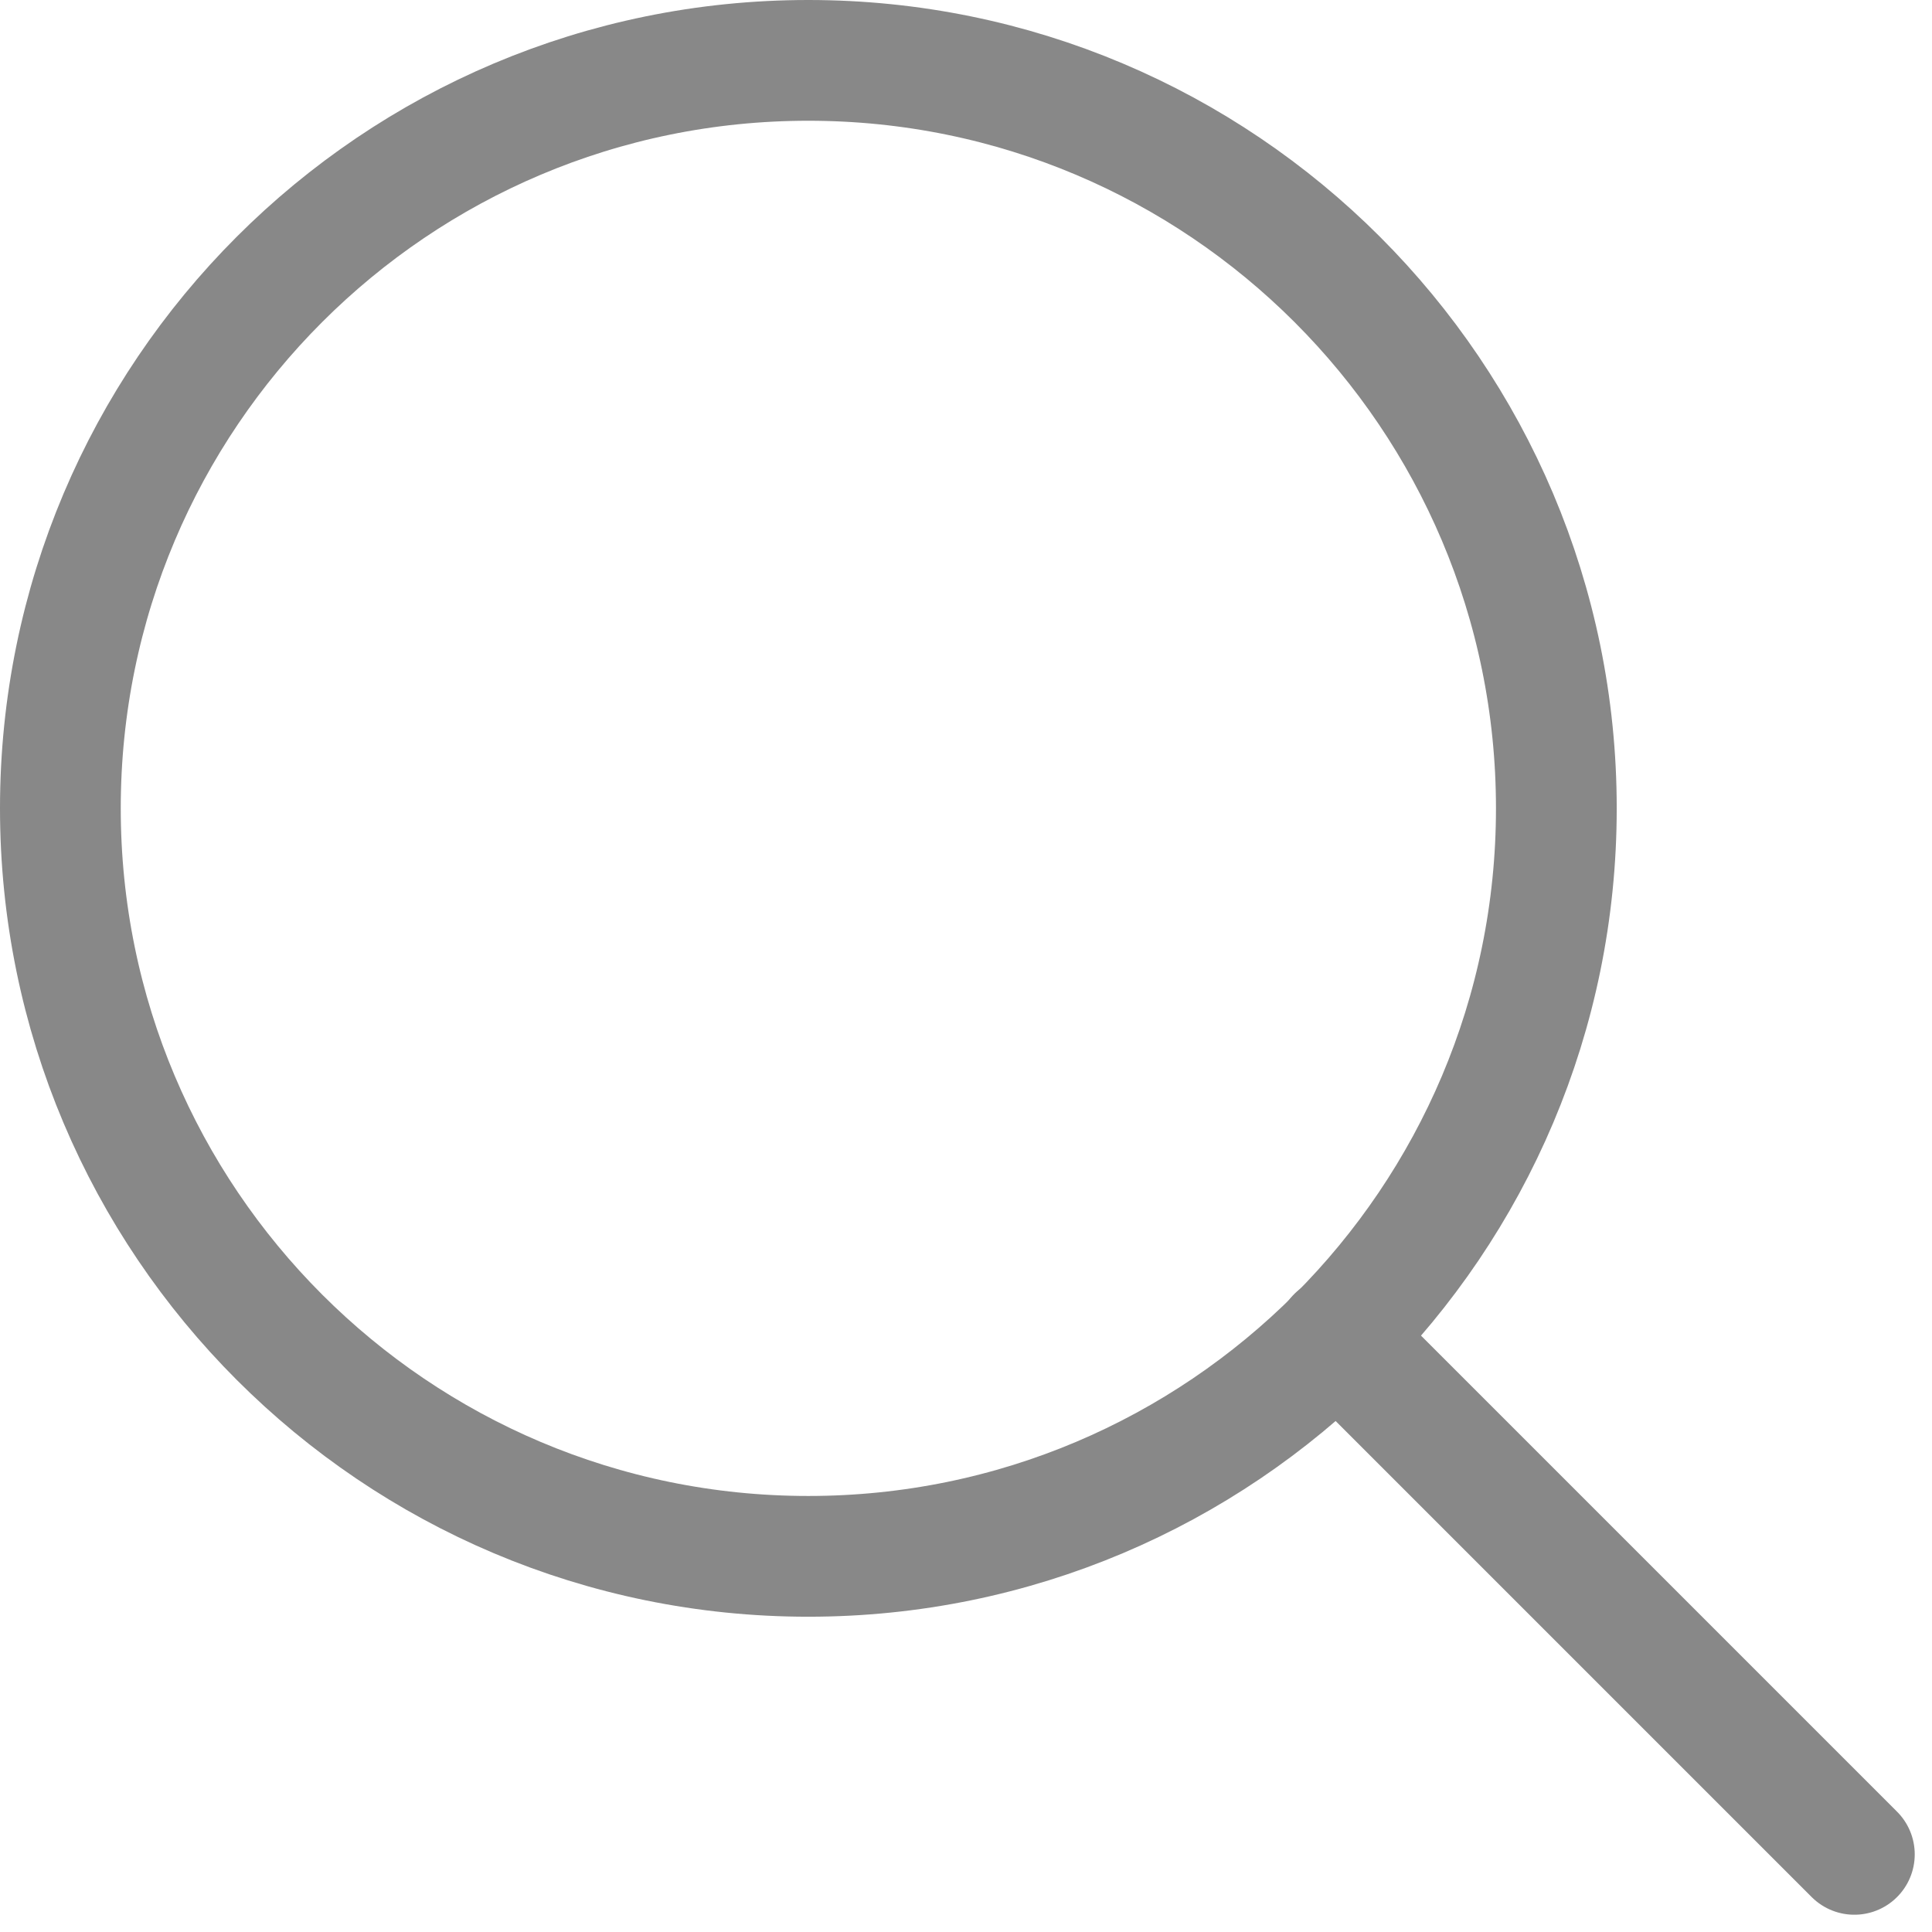
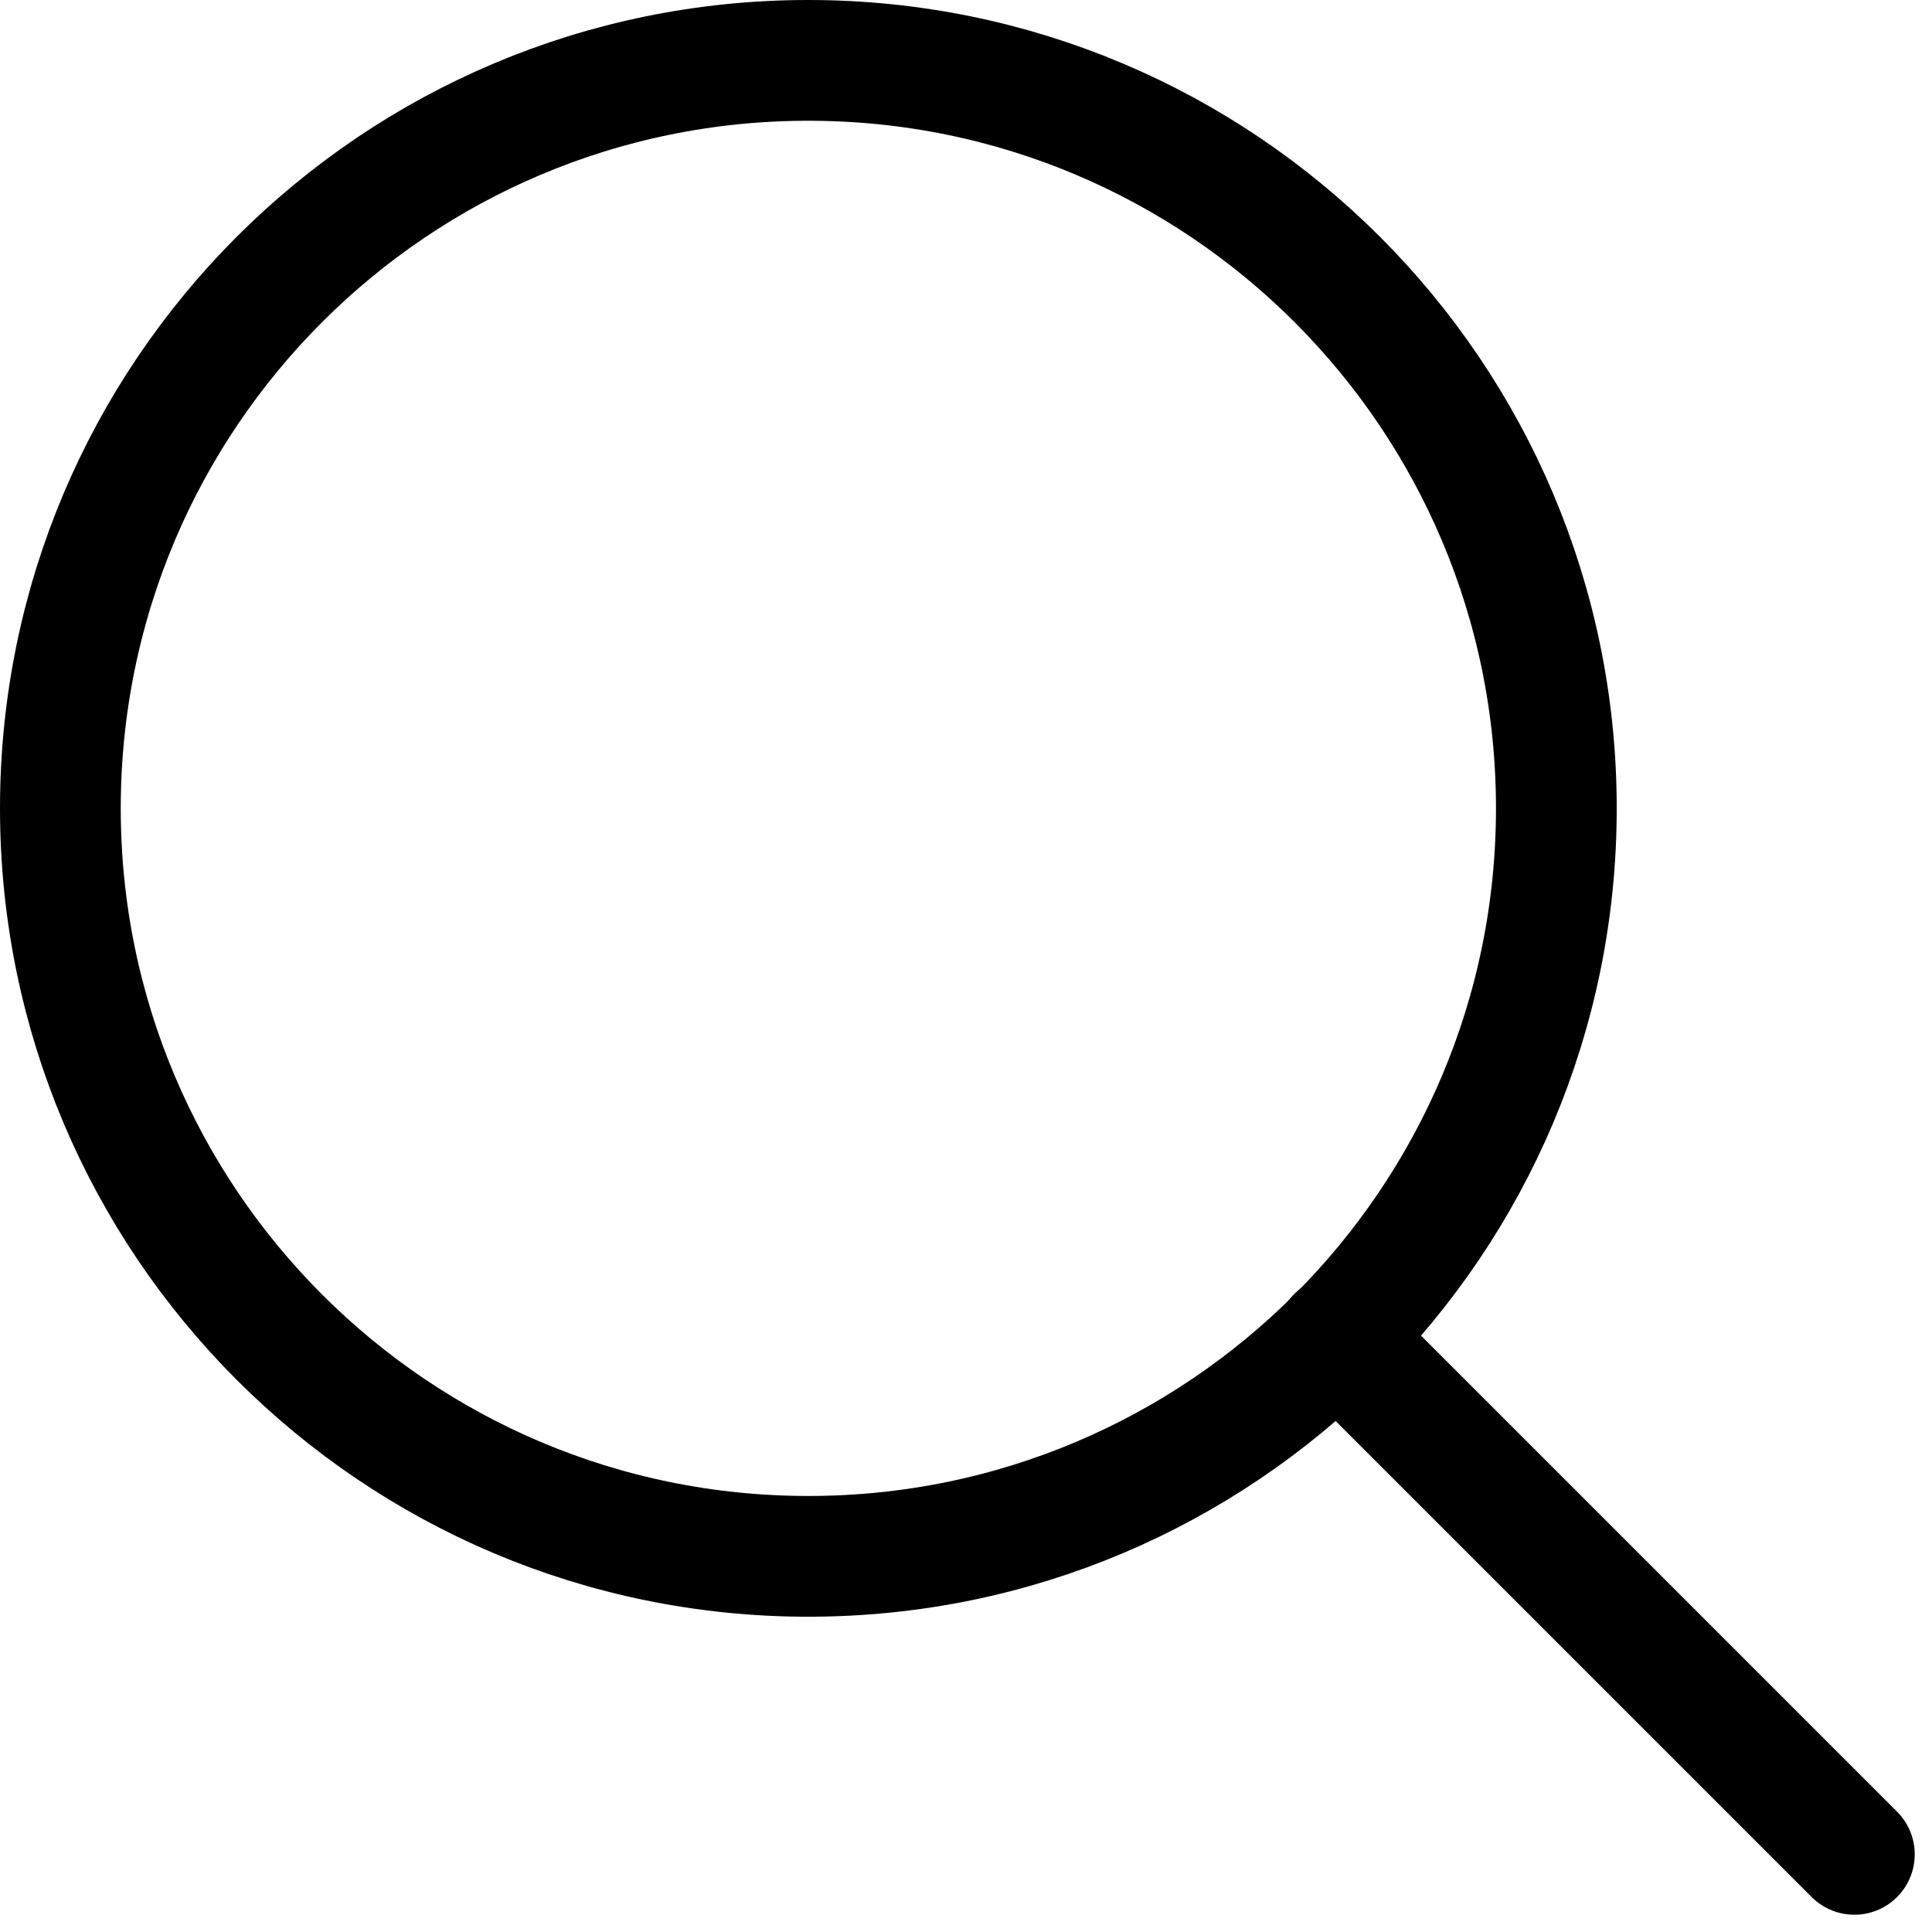
<svg xmlns="http://www.w3.org/2000/svg" width="16" height="16" viewBox="0 0 16 16" fill="none">
-   <path d="M6.694 12.889C10.115 12.889 12.889 10.115 12.889 6.694C12.889 3.273 10.115 0.5 6.694 0.5C3.273 0.5 0.5 3.273 0.5 6.694C0.5 10.115 3.273 12.889 6.694 12.889Z" stroke="#888888" stroke-linecap="round" stroke-linejoin="round" />
-   <path d="M15.357 15.357L11.071 11.071" stroke="#888888" stroke-linecap="round" stroke-linejoin="round" />
+   <path d="M6.694 12.889C10.115 12.889 12.889 10.115 12.889 6.694C12.889 3.273 10.115 0.5 6.694 0.5C3.273 0.5 0.5 3.273 0.5 6.694C0.5 10.115 3.273 12.889 6.694 12.889Z" stroke="#000001" stroke-width="1" stroke-linecap="round" stroke-linejoin="round" />
+   <path d="M15.357 15.357L11.071 11.071" stroke="#000001" stroke-width="1" stroke-linecap="round" stroke-linejoin="round" />
</svg>
